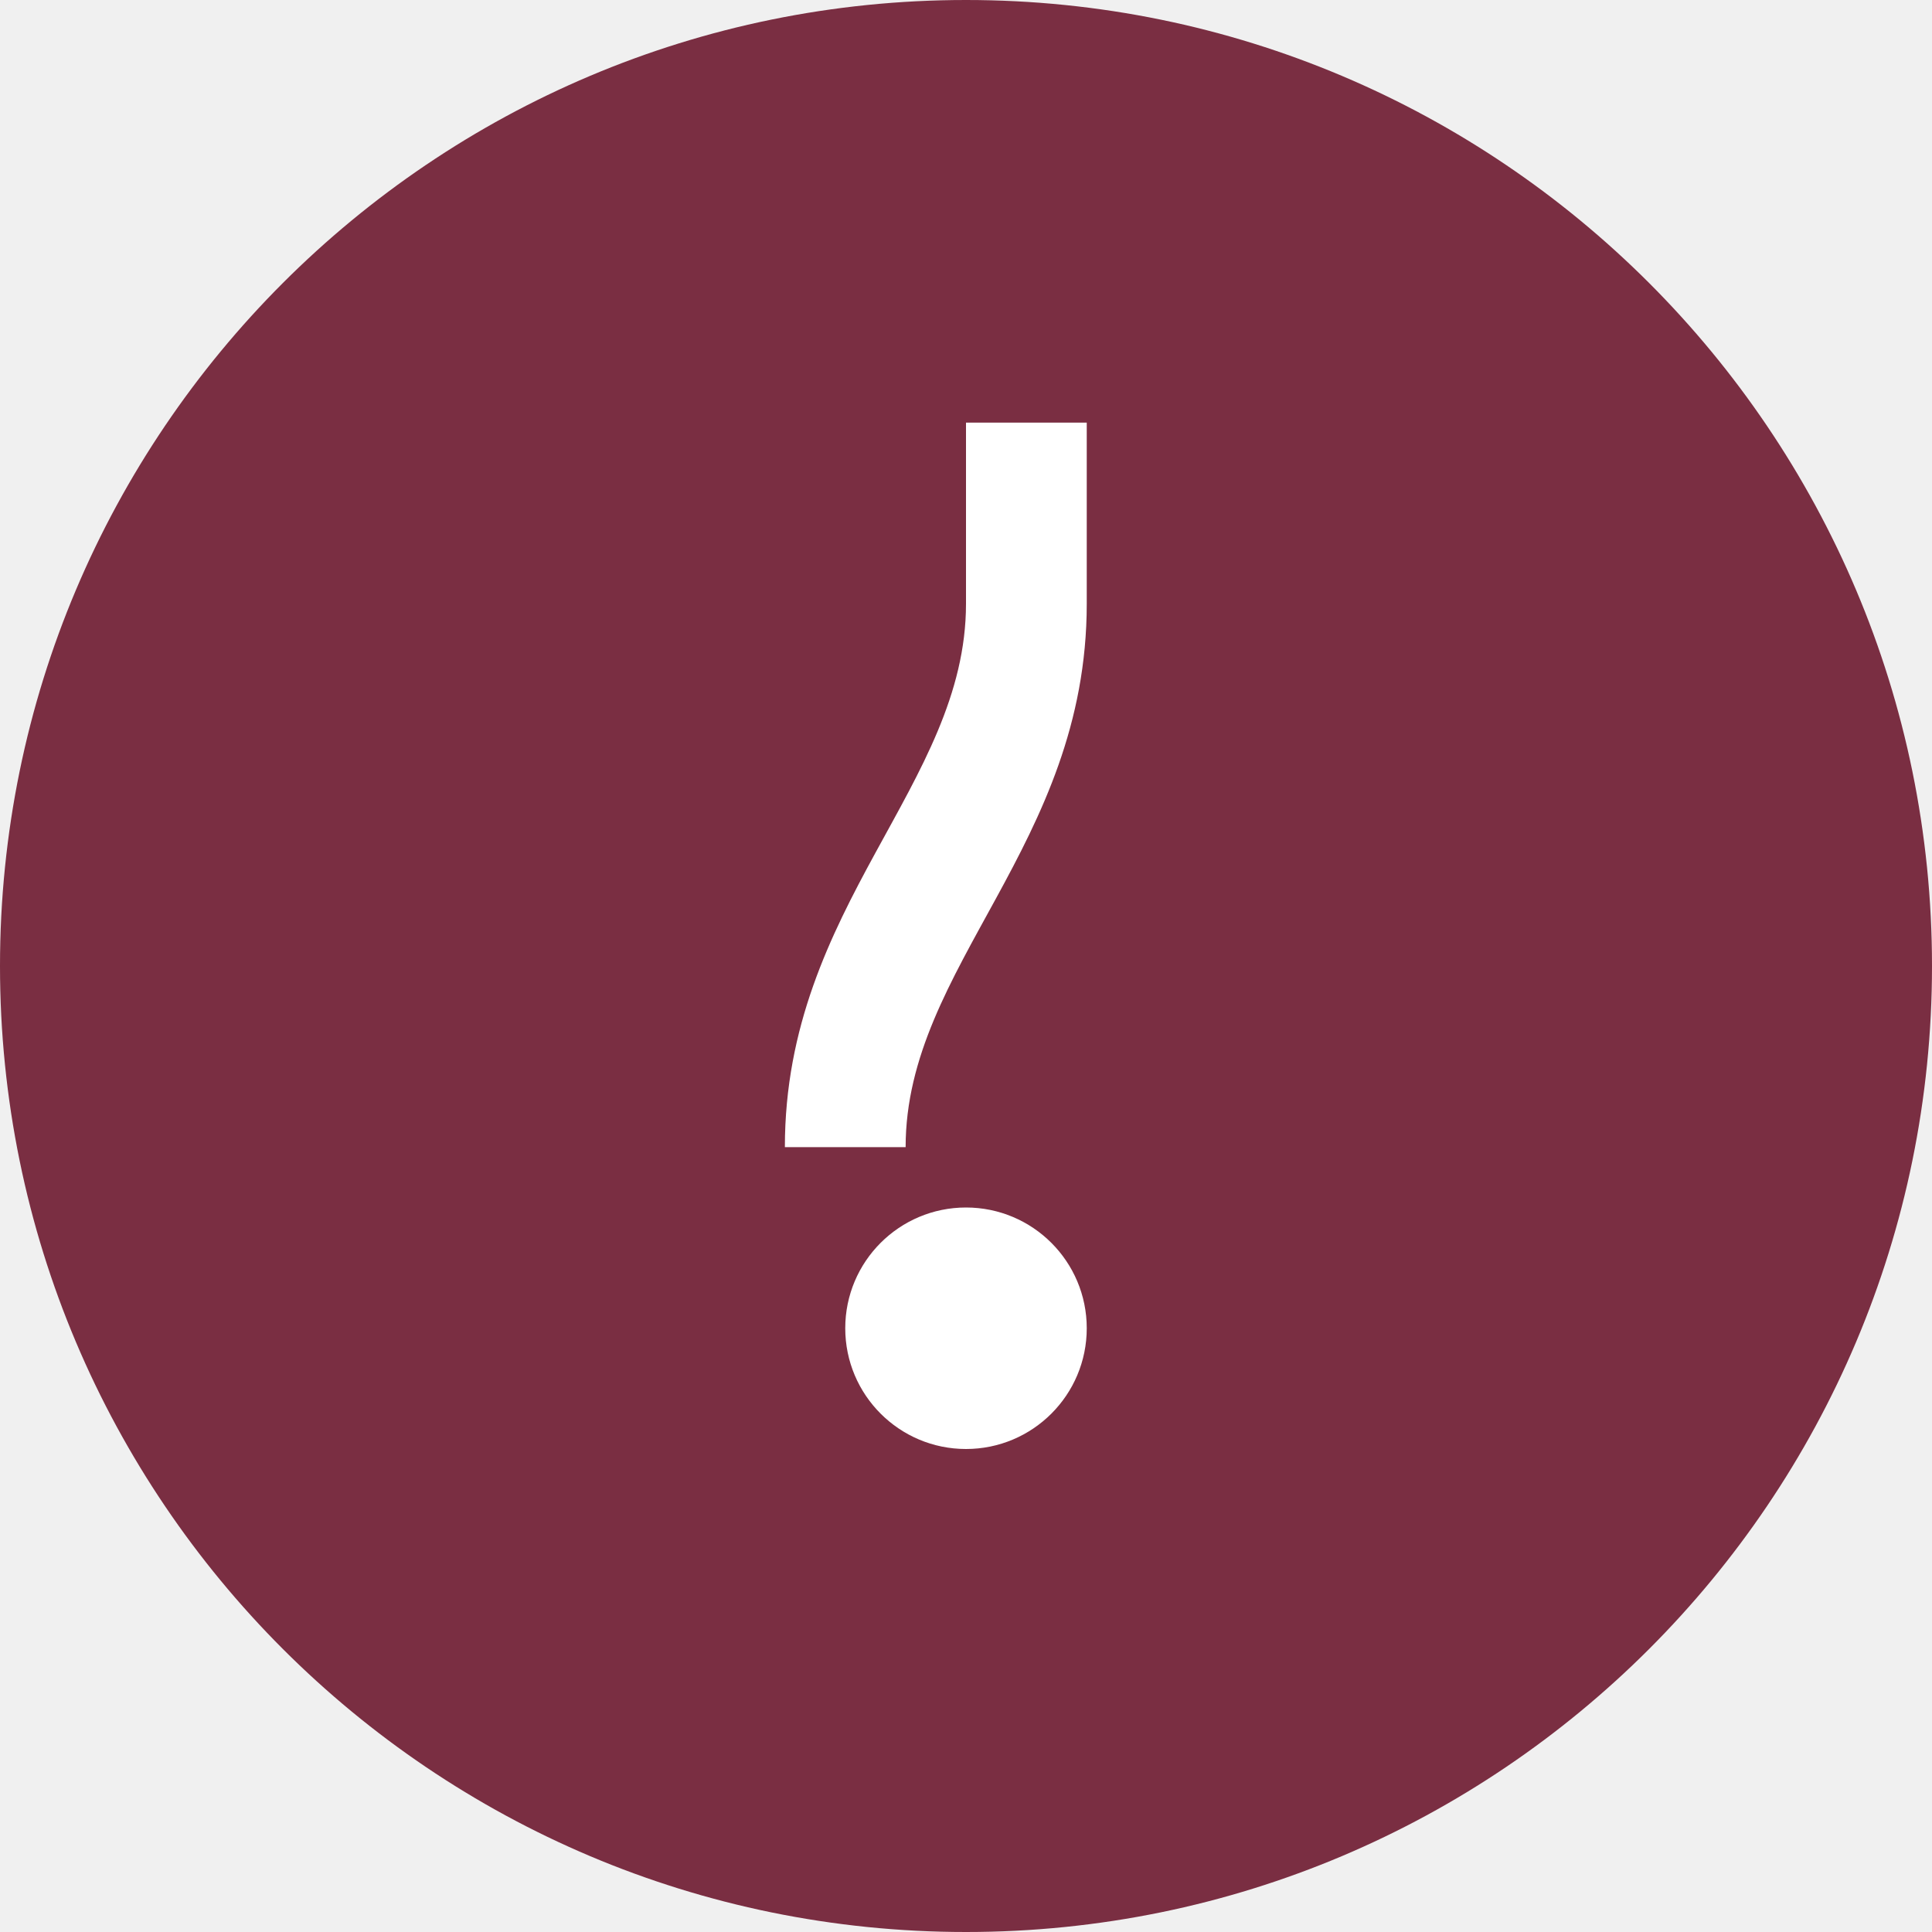
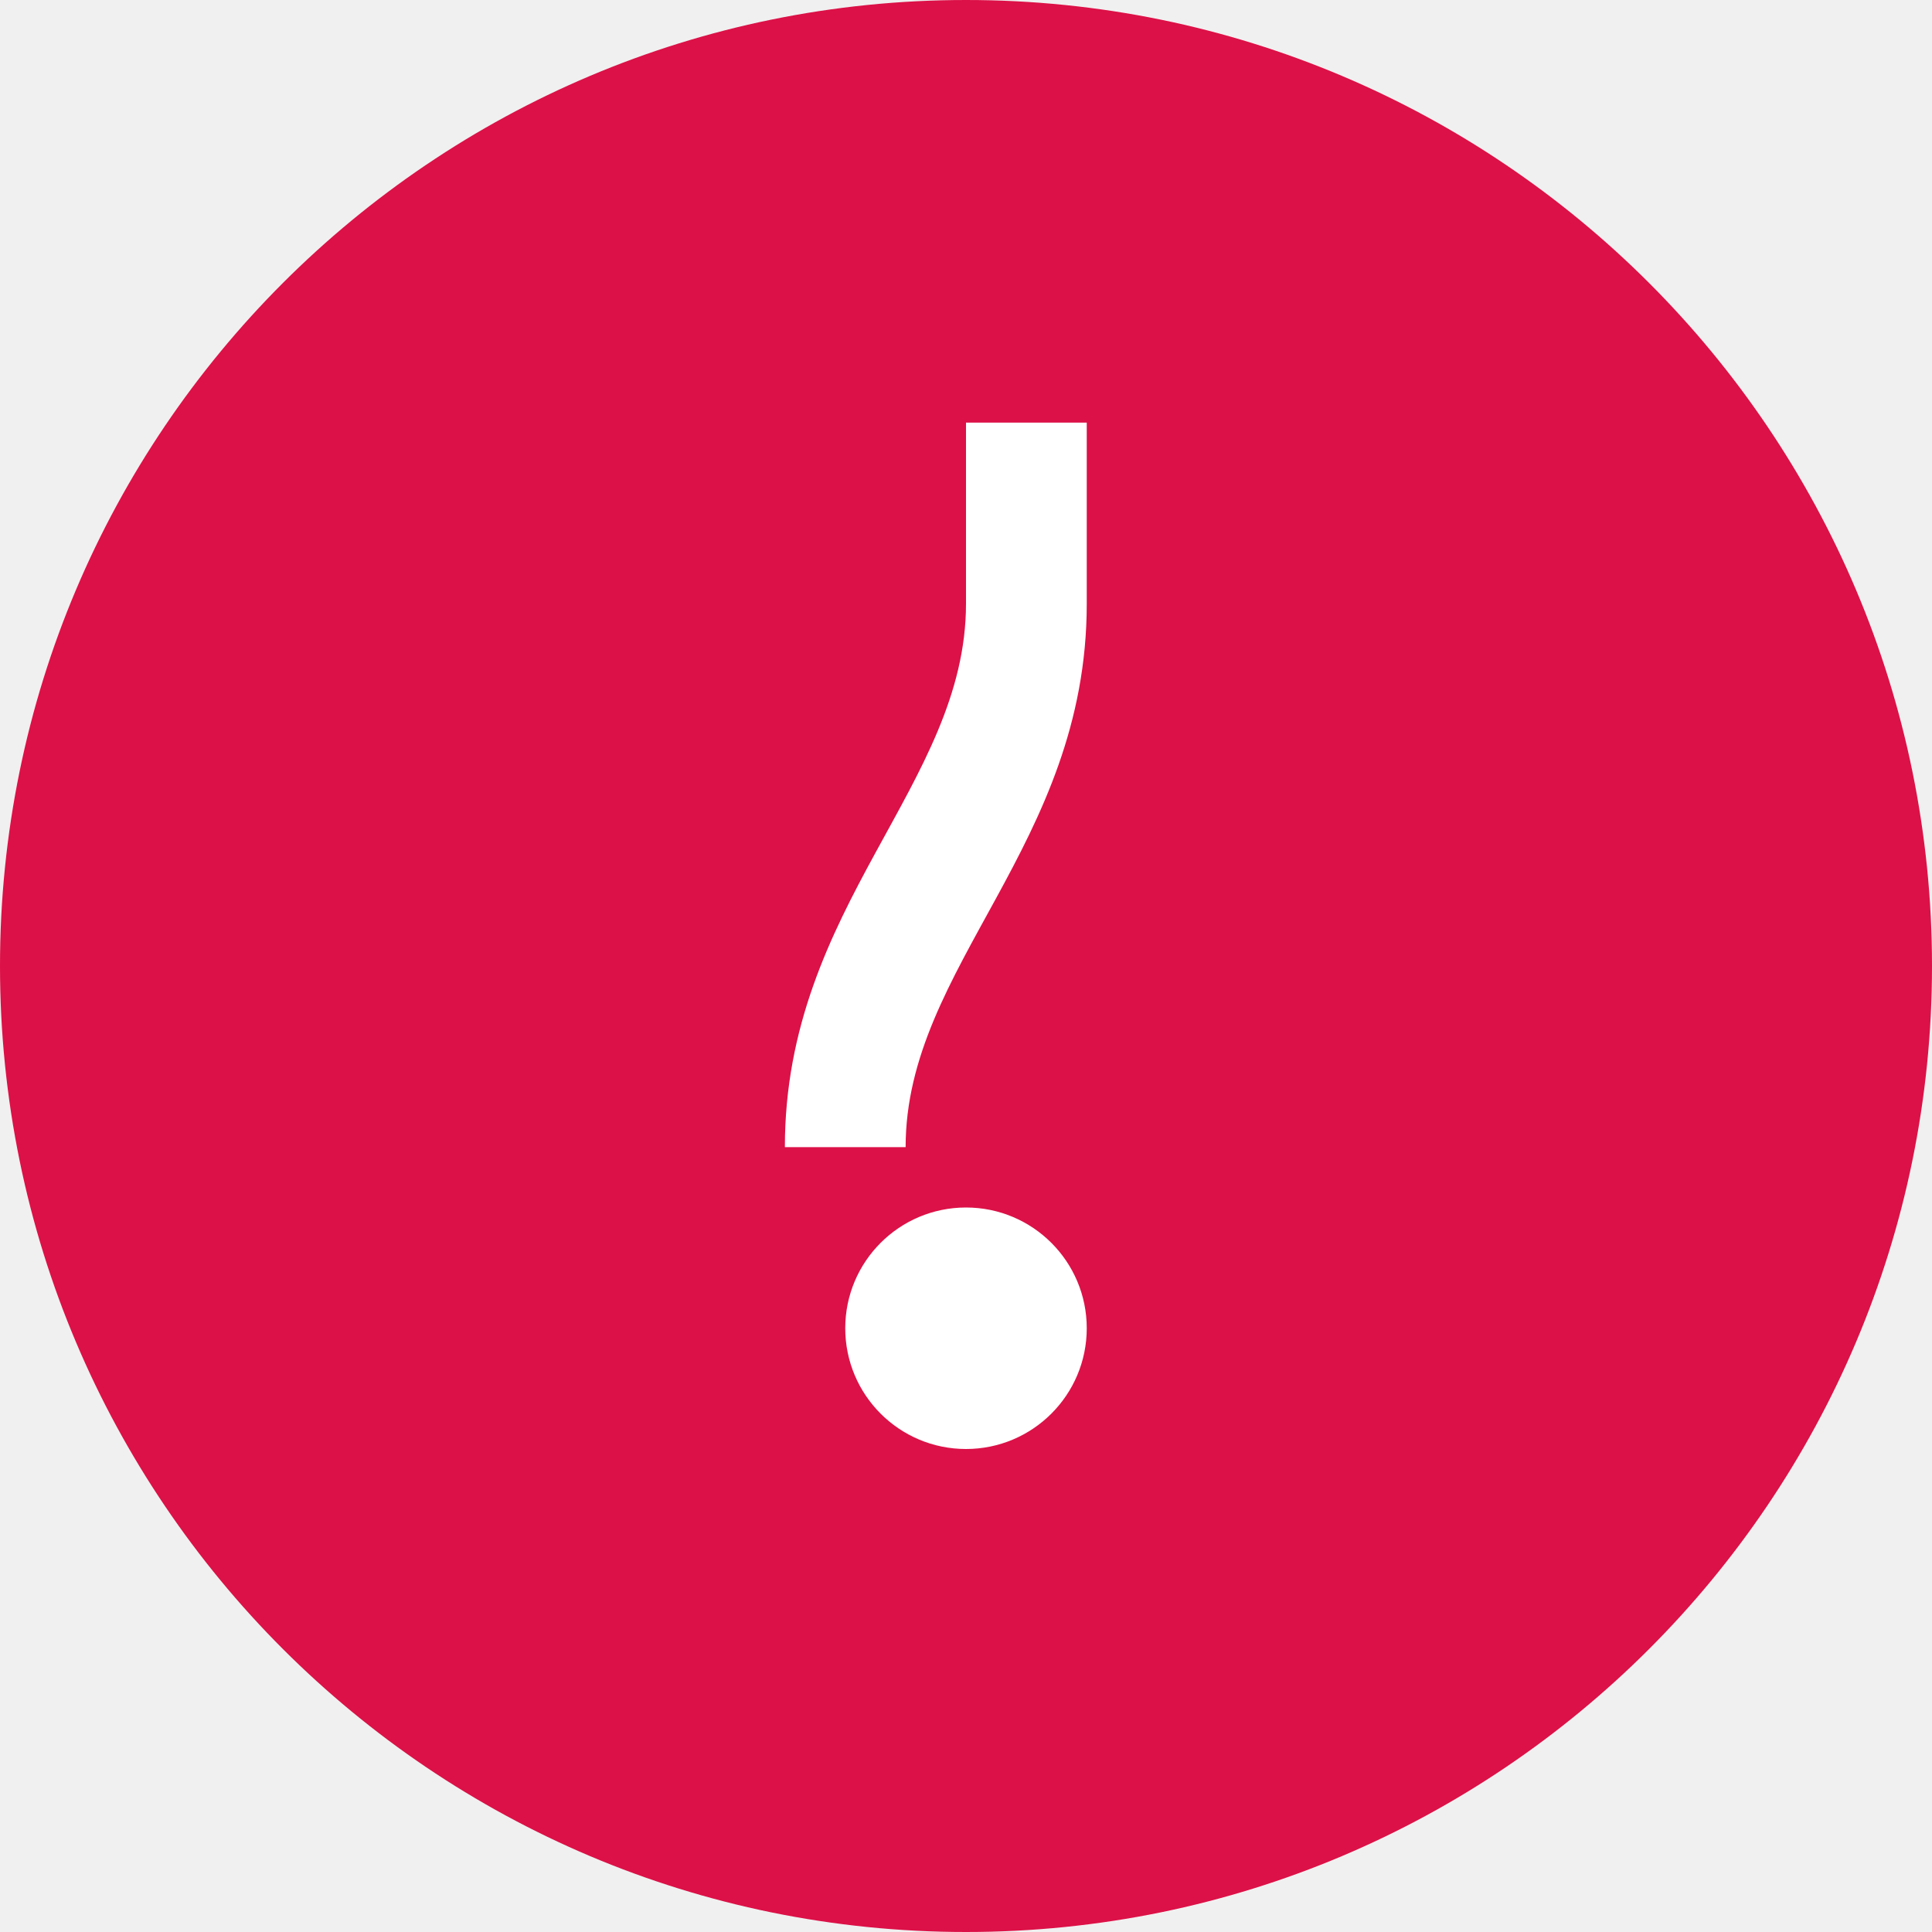
<svg xmlns="http://www.w3.org/2000/svg" viewBox="0 0 64 64" role="img" aria-label="Chemical SDS">
-   <circle cx="32" cy="32" r="32" fill="#7a2e42" />
+   <circle cx="32" cy="32" r="32" fill="#dc1147" />
  <path fill="#fff" d="M28 14h8v6c0 8-6 12-6 18h-4c0-8 6-12 6-18v-6zm4 34a4 4 0 1 0 0-8 4 4 0 0 0 0 8z" />
</svg>
